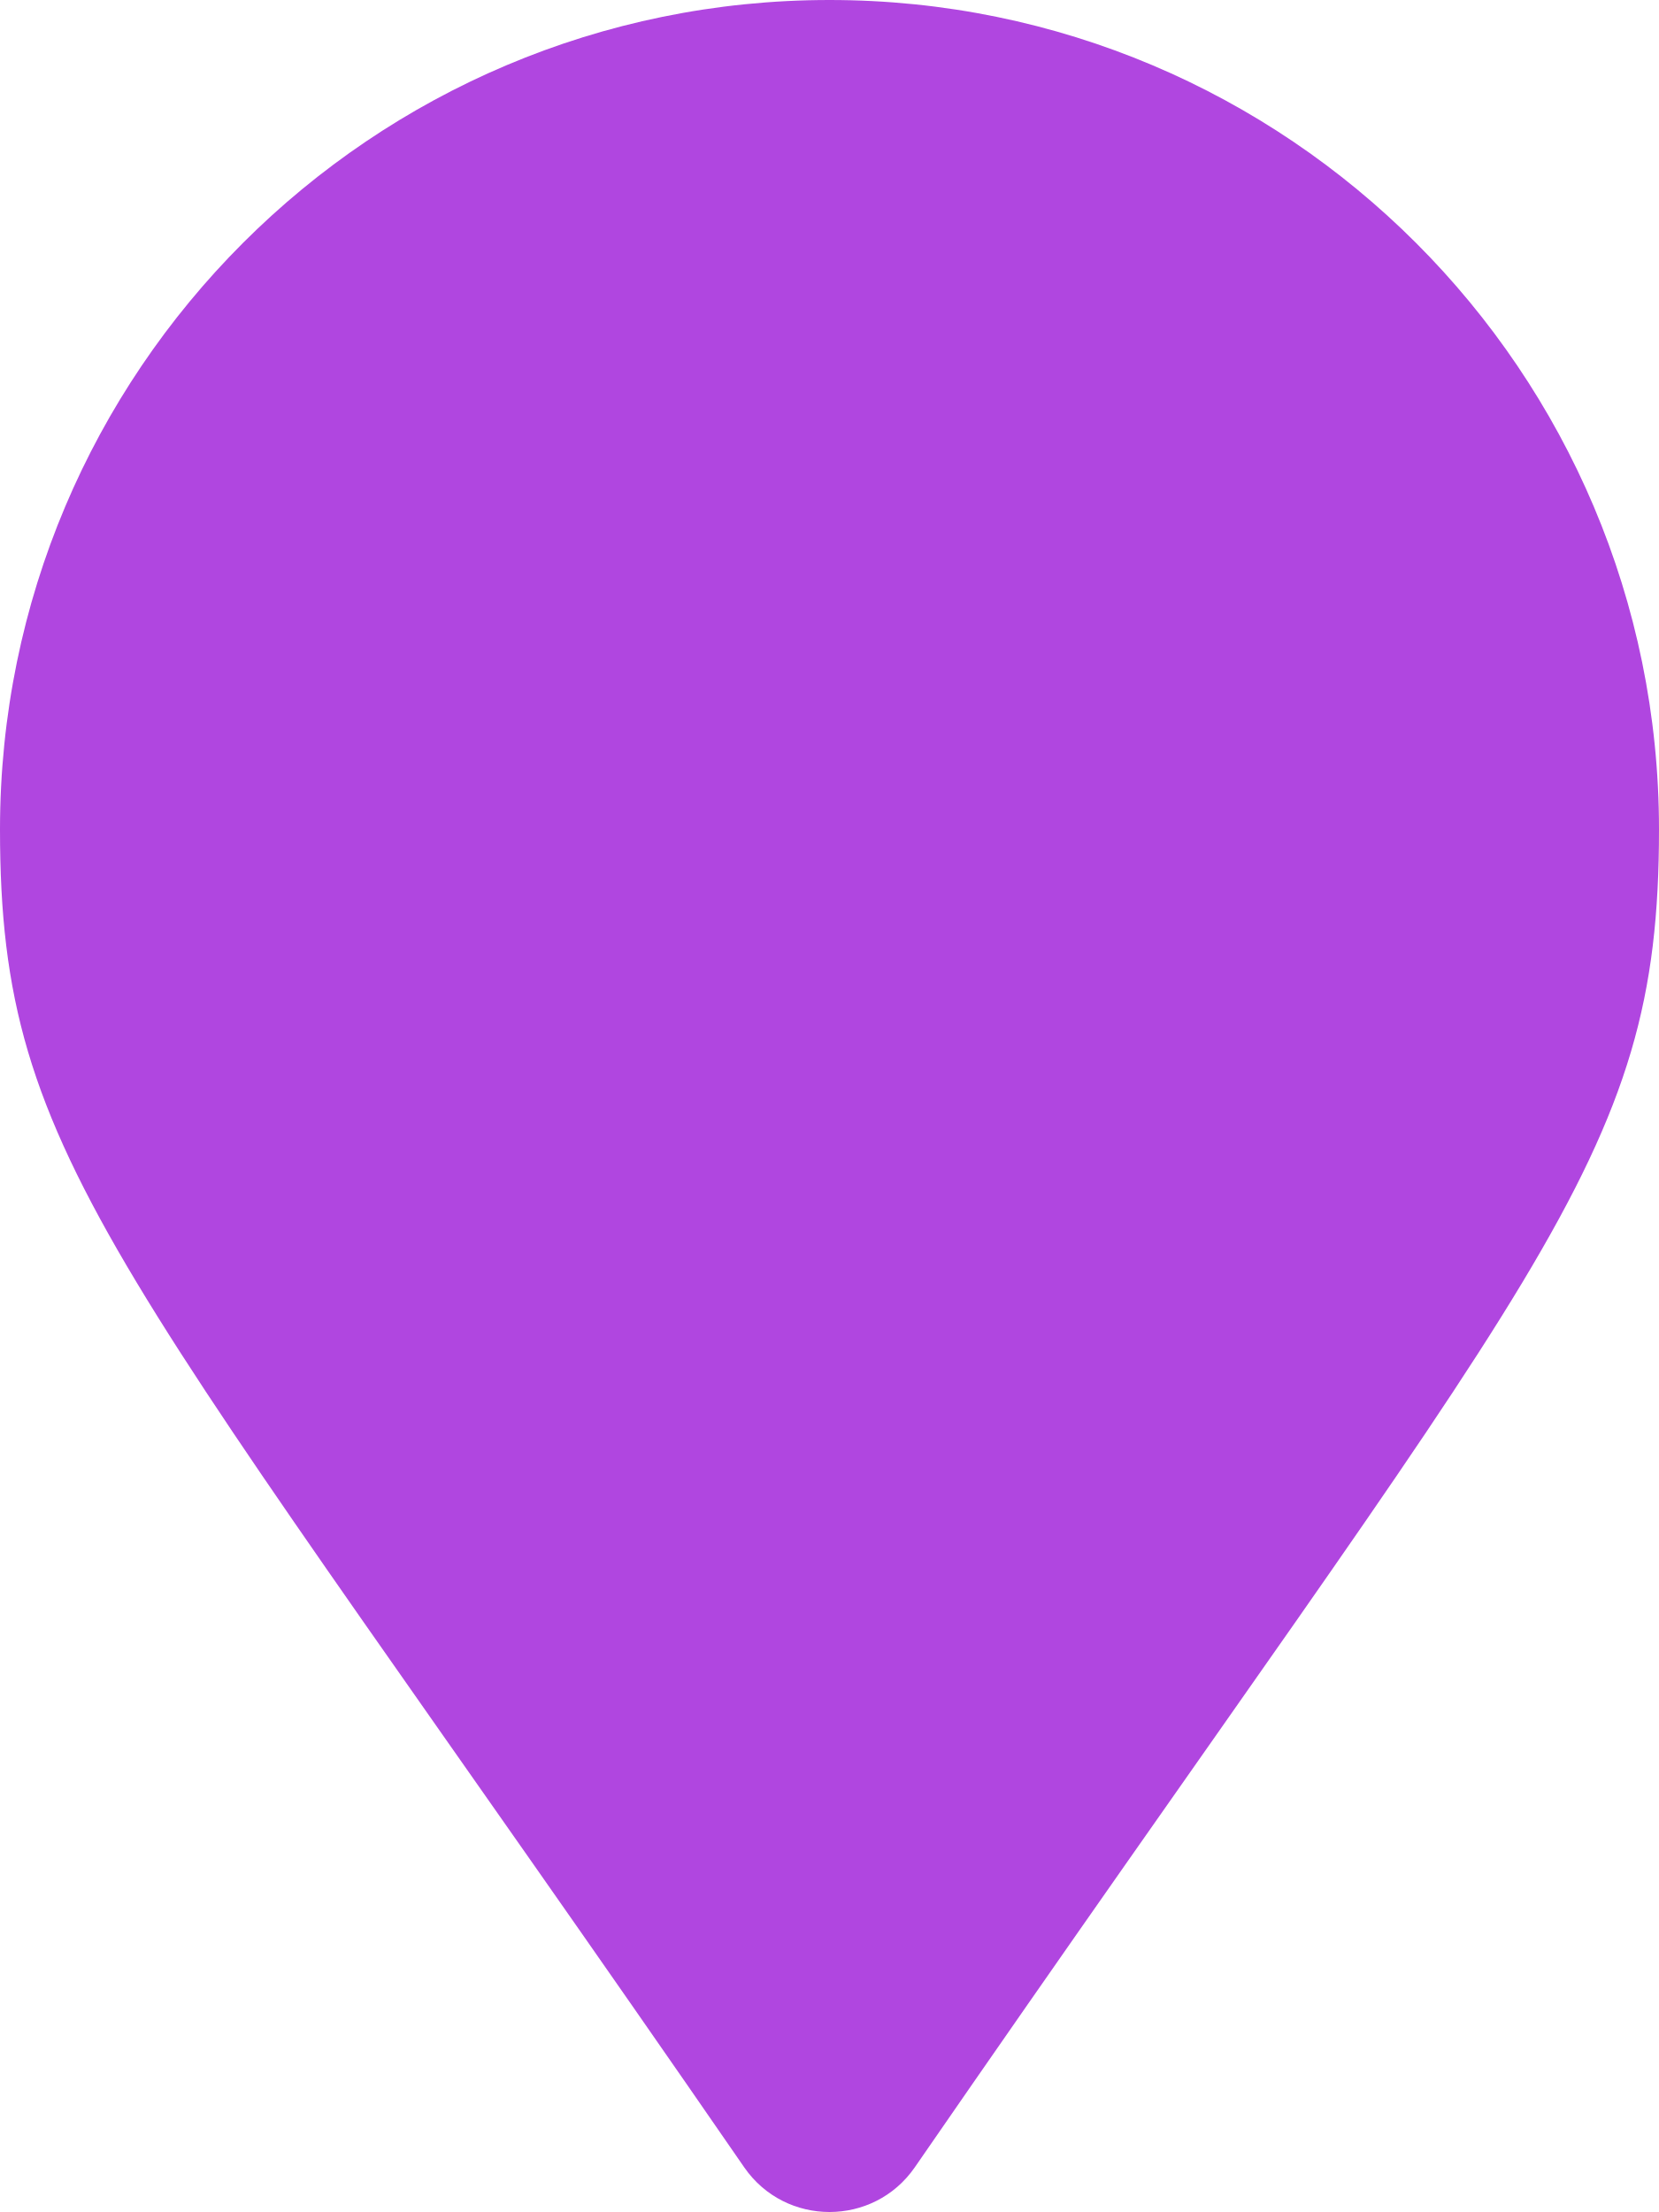
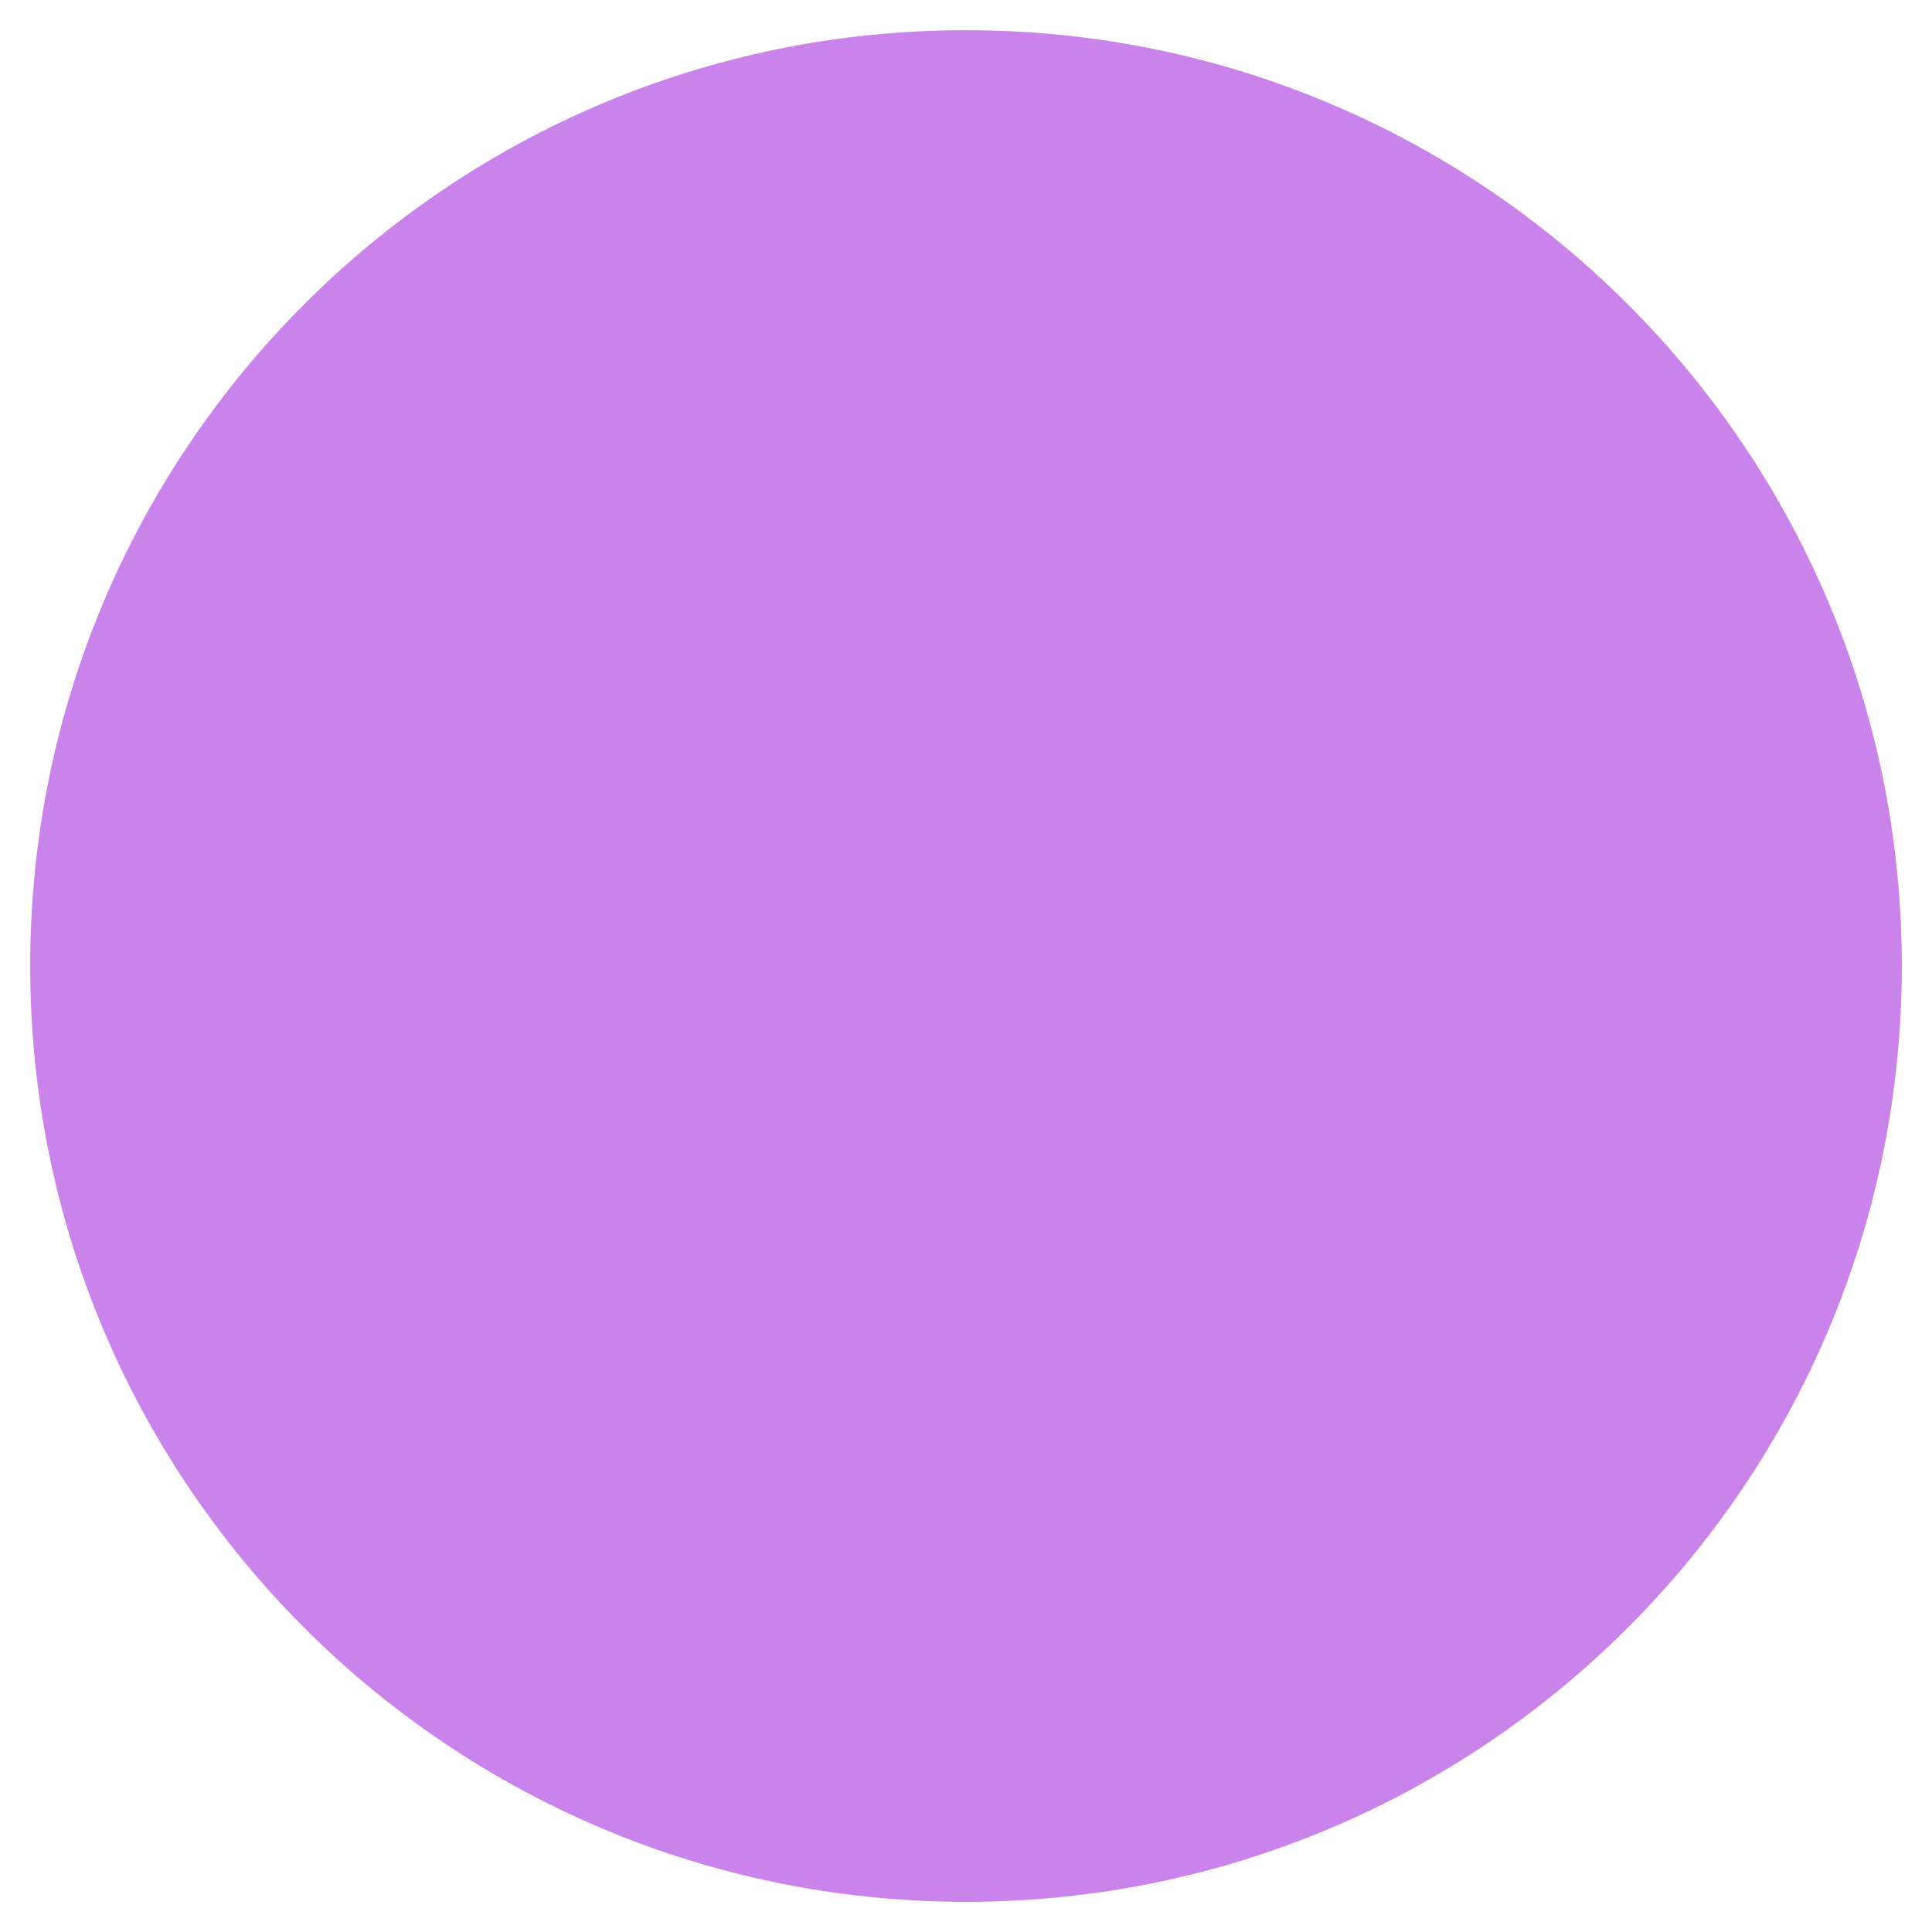
- <svg xmlns="http://www.w3.org/2000/svg" aria-hidden="true" style="color: #b046e0" data-prefix="fas" data-icon="map-marker" class="svg-inline--fa fa-map-marker fa-w-12" role="img" viewBox="0 0 384 512">
-   <path fill="currentColor" d="M172.268 501.67C26.97 291.031 0 269.413 0 192 0 85.961 85.961 0 192 0s192 85.961 192 192c0 77.413-26.97 99.031-172.268 309.67-9.535 13.774-29.93 13.773-39.464 0z" />
+ <svg xmlns="http://www.w3.org/2000/svg" aria-hidden="true" data-prefix="fas" data-icon="circle" style="color: #b046e0ab;" class="svg-inline--fa fa-circle fa-w-16" role="img" viewBox="0 0 512 512">
+   <path fill="currentColor" d="M256 8C119 8 8 119 8 256s111 248 248 248 248-111 248-248S393 8 256 8z" />
</svg>
